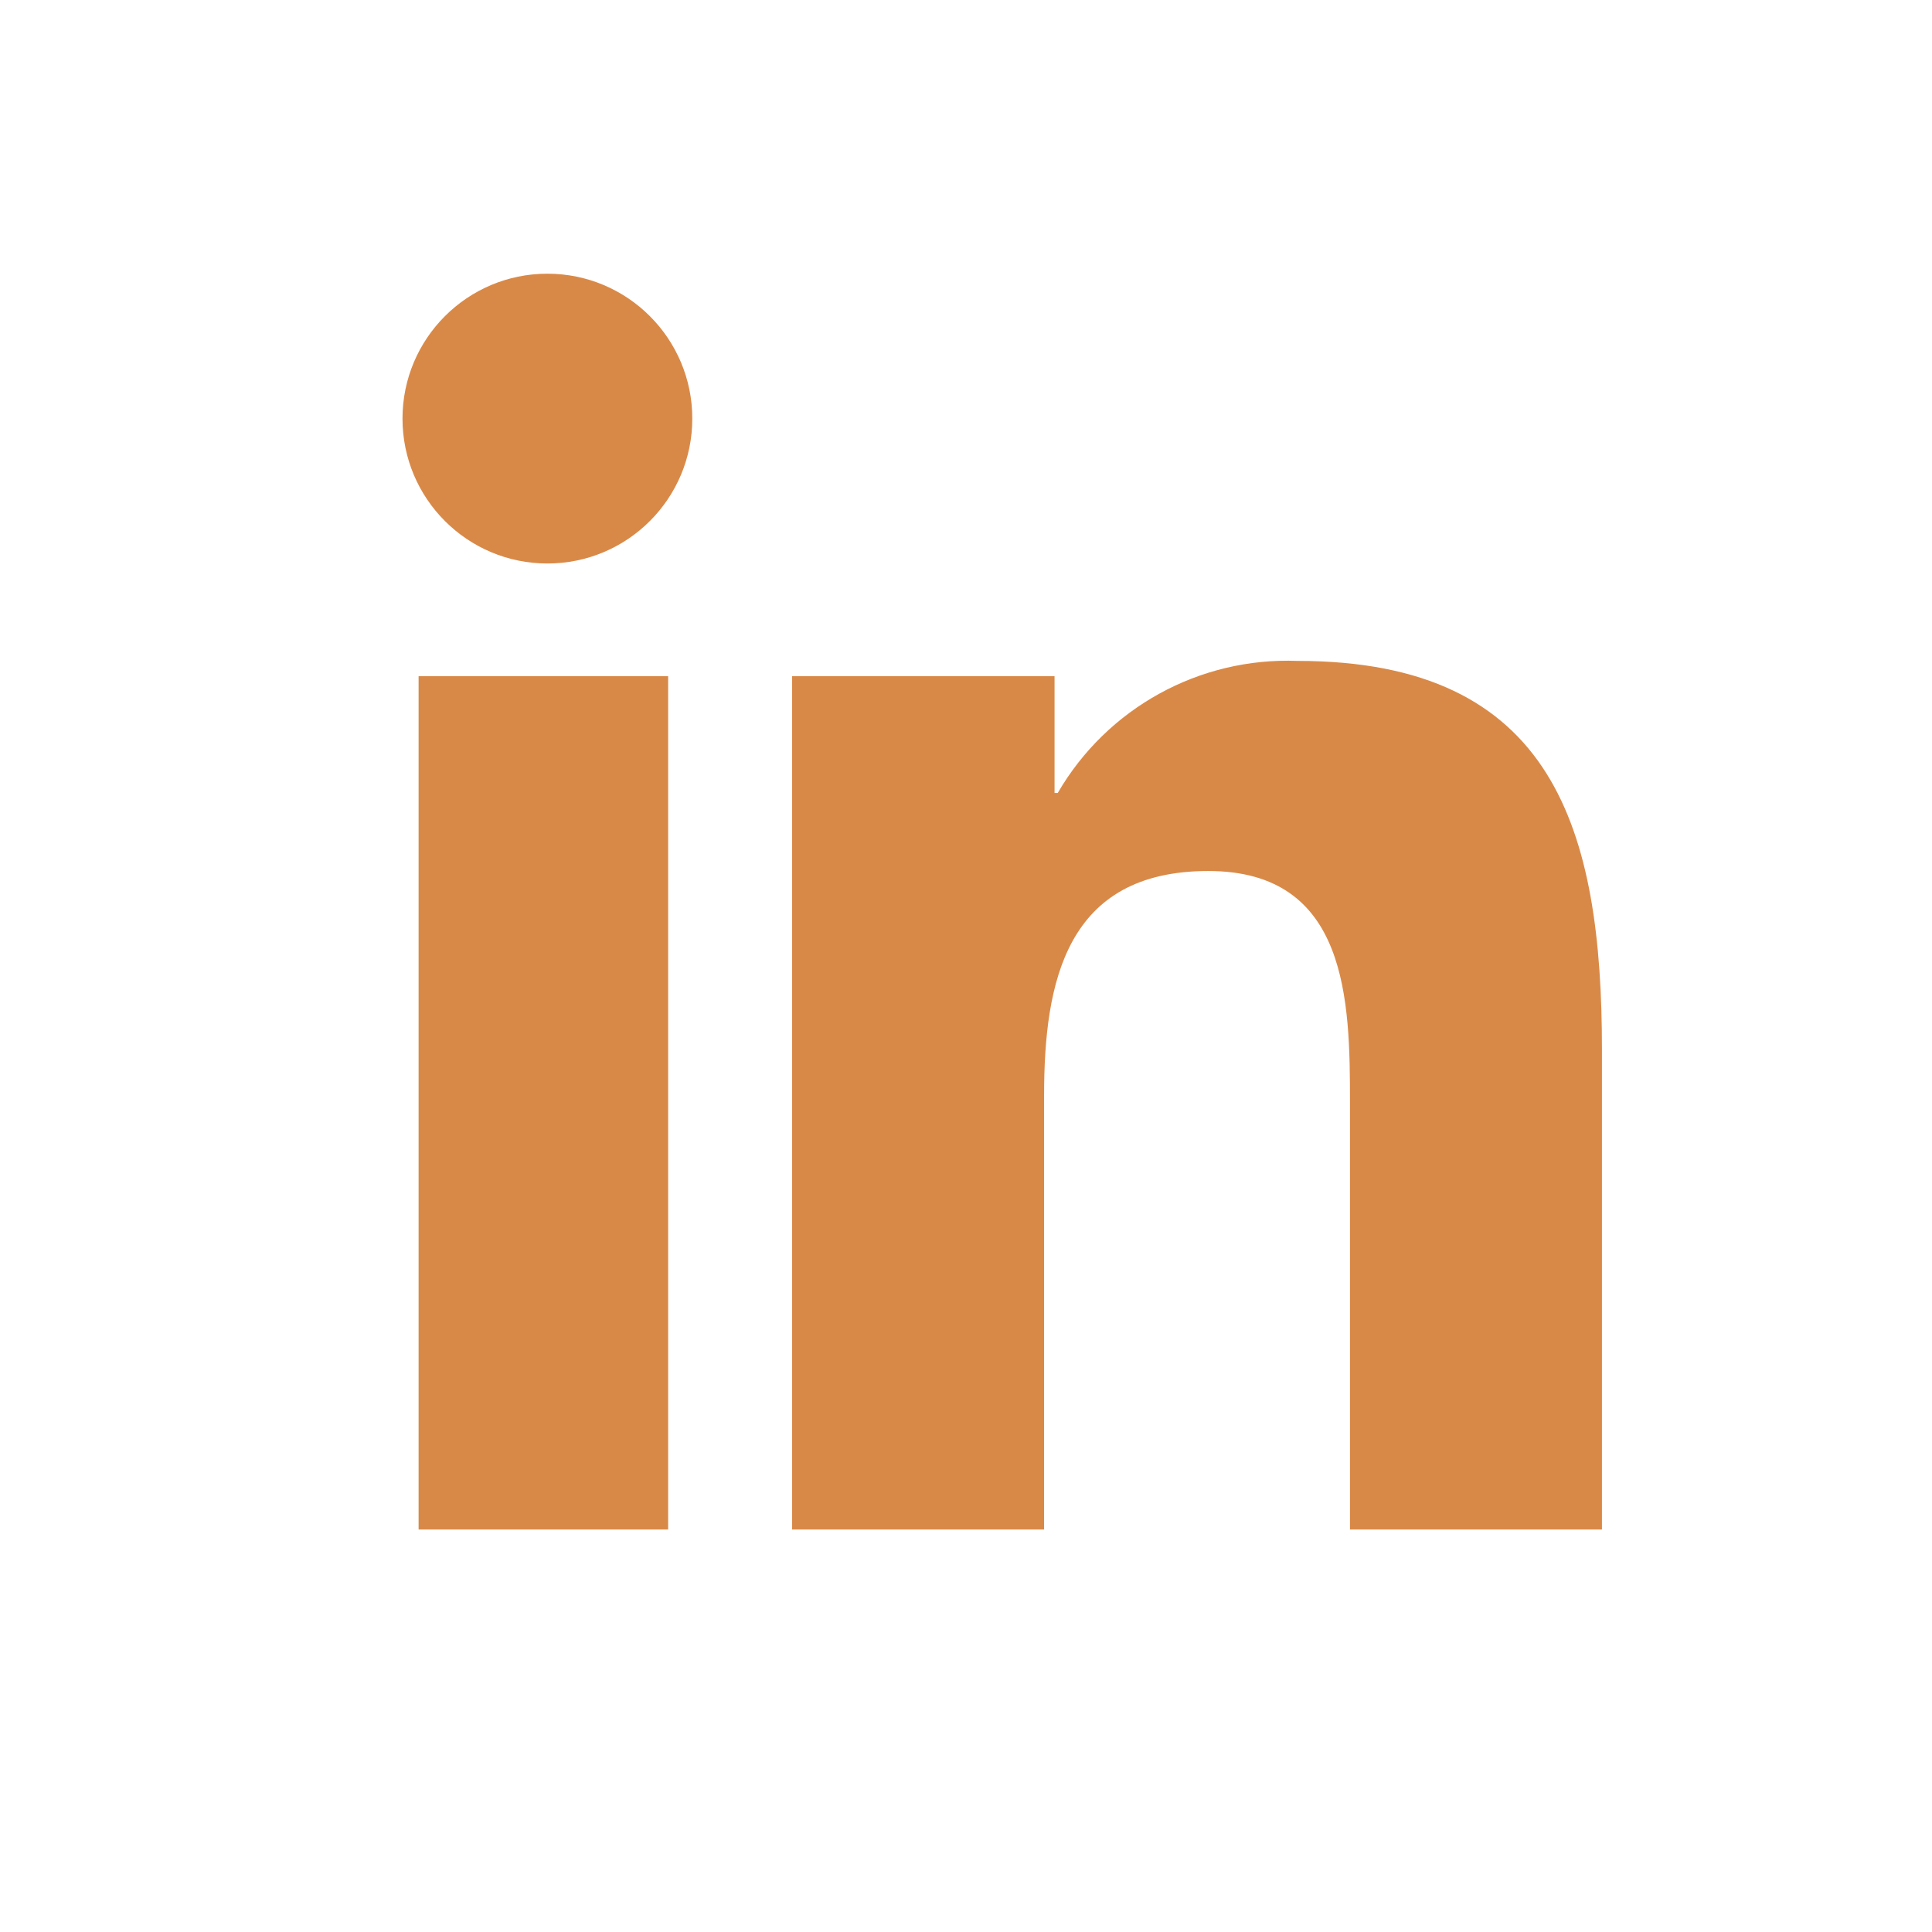
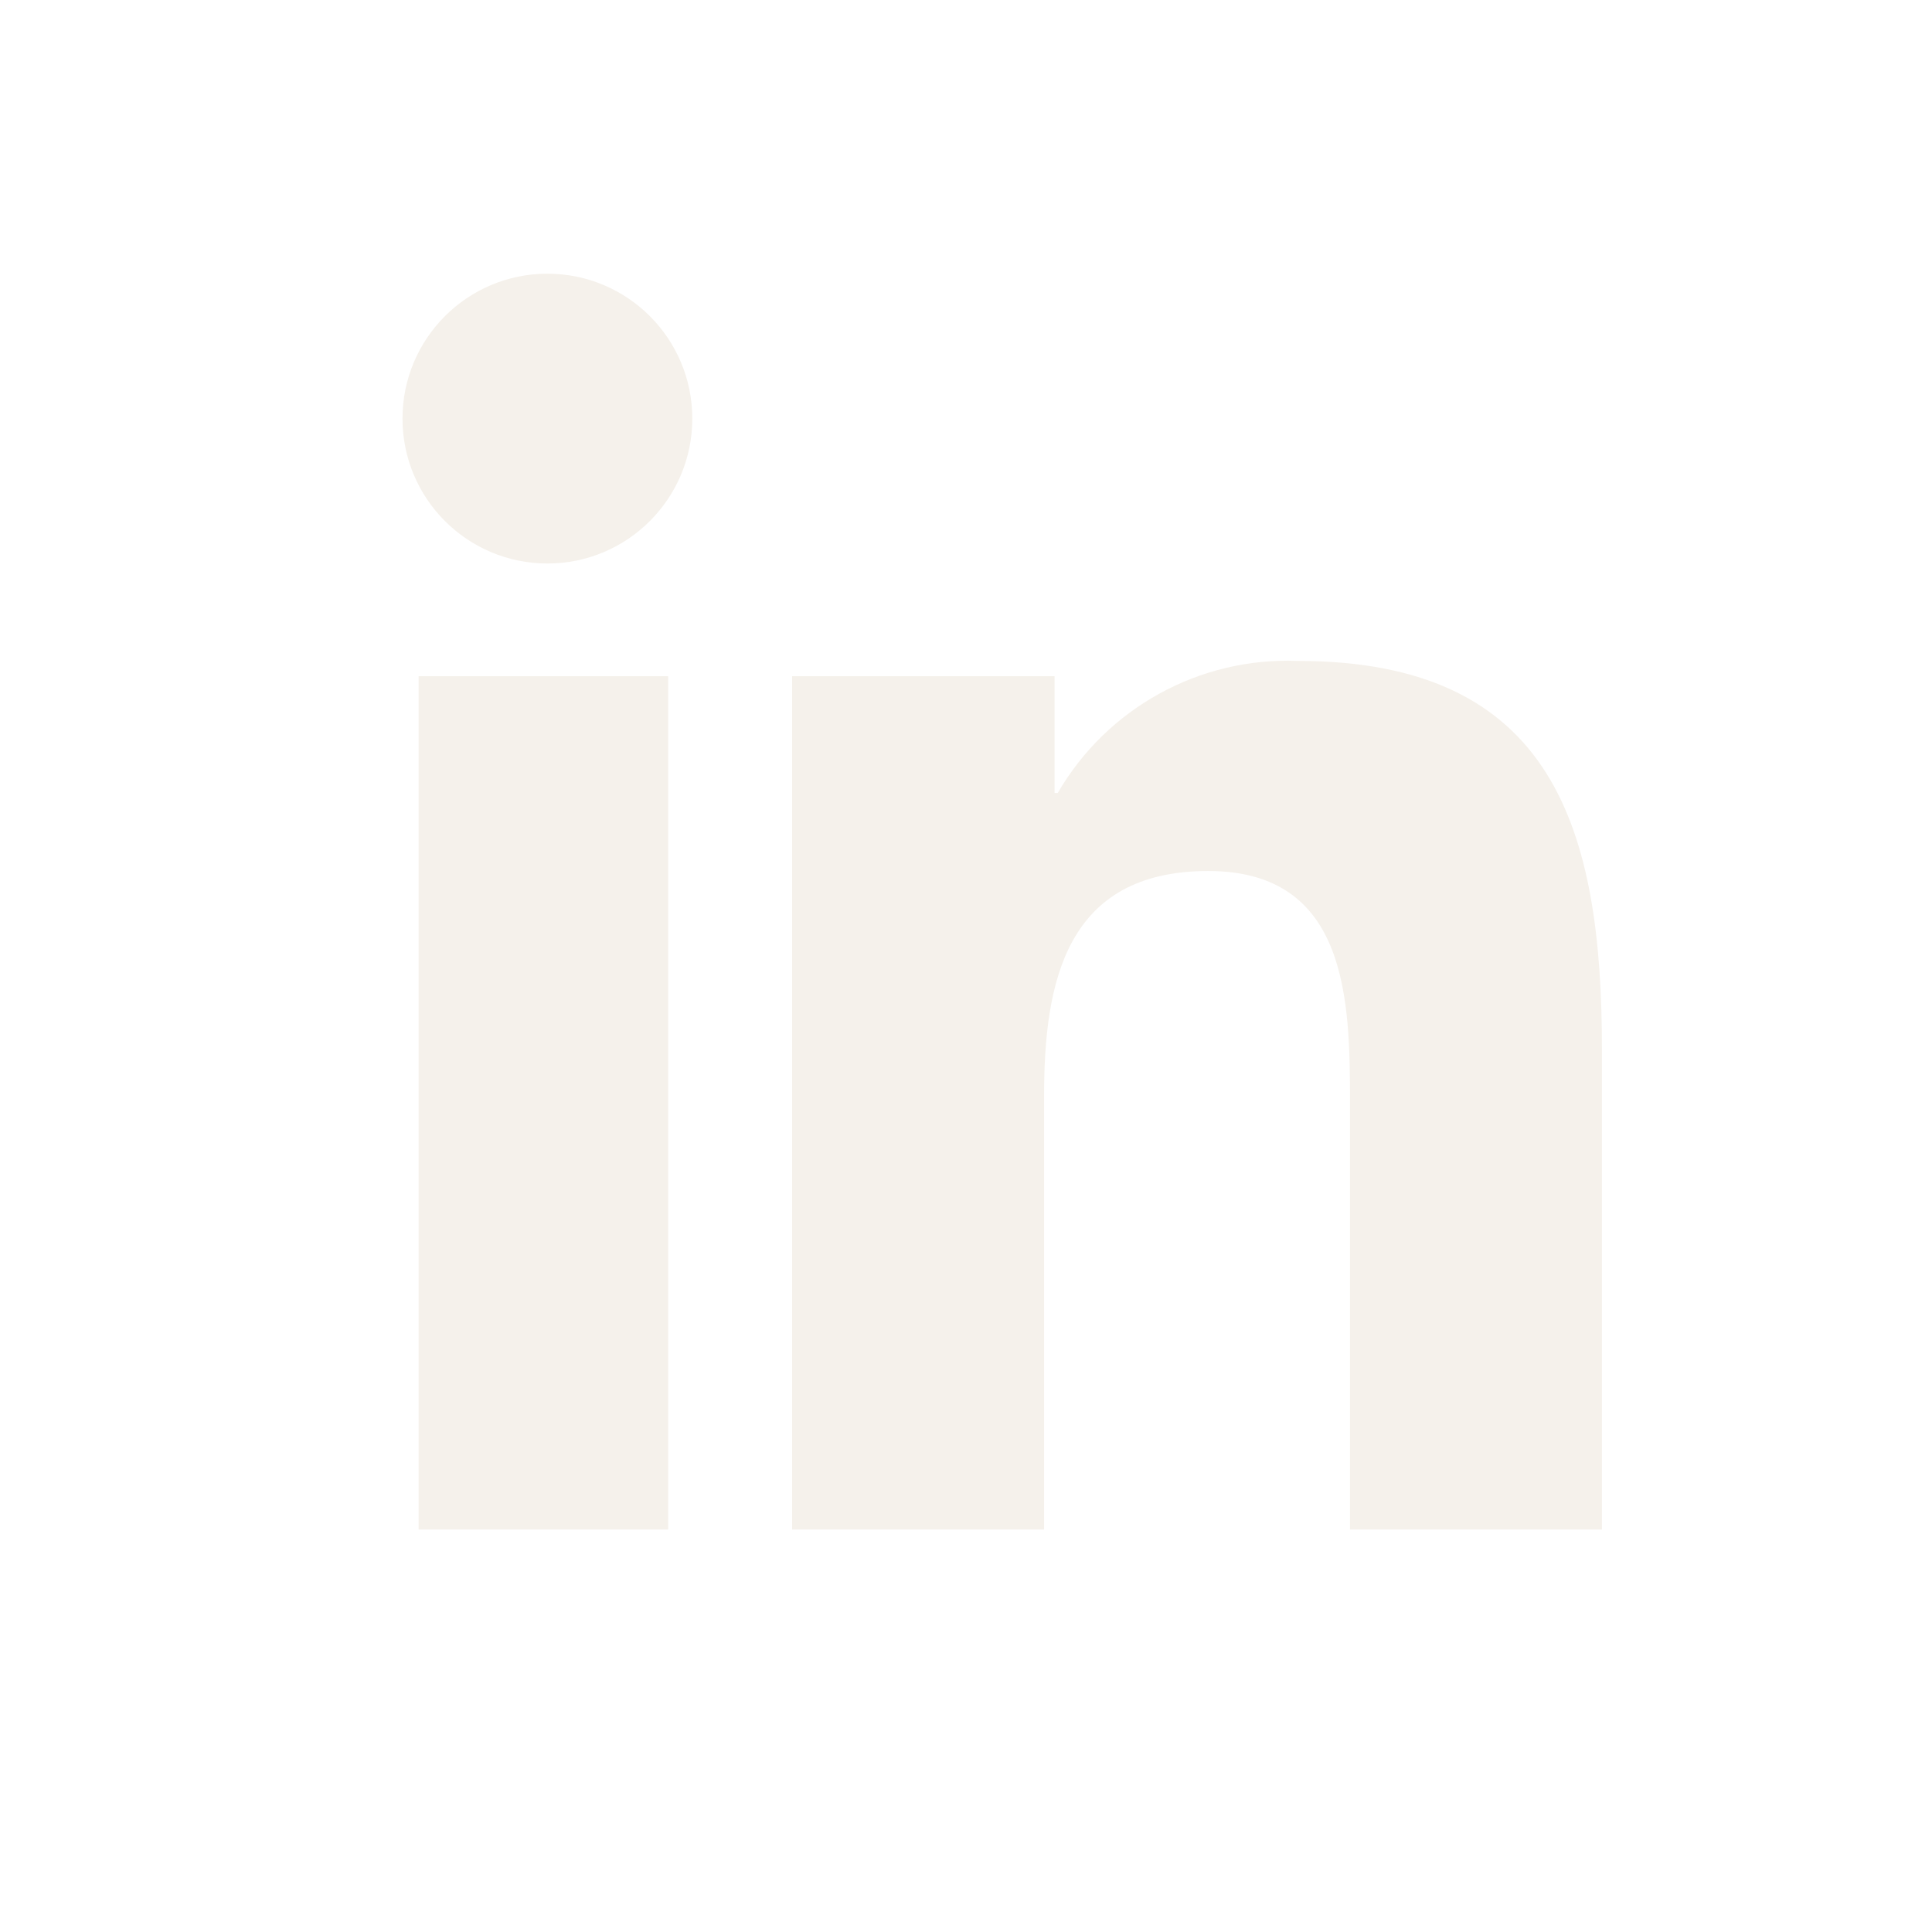
<svg xmlns="http://www.w3.org/2000/svg" width="24" height="24" viewBox="0 0 24 24" fill="none">
-   <path fill="#D98947" d="M5.2 8.4h3.1V19H5.2V8.4Zm1.6-5a1.8 1.8 0 1 1 0 3.6 1.8 1.8 0 0 1 0-3.6ZM10.1 8.4h3v1.45h.04a3.3 3.3 0 0 1 2.98-1.64c3.19 0 3.78 2.1 3.78 4.83V19h-3.13v-5.3c0-1.26-.02-2.88-1.76-2.88-1.77 0-2.04 1.38-2.04 2.79V19h-3.13V8.4Z" />
+   <path fill="#F5F1EB" d="M5.2 8.4h3.1V19H5.2V8.4Zm1.6-5a1.8 1.8 0 1 1 0 3.6 1.8 1.8 0 0 1 0-3.6ZM10.1 8.4h3v1.45h.04a3.3 3.3 0 0 1 2.98-1.64c3.19 0 3.78 2.1 3.78 4.83V19h-3.13v-5.3c0-1.26-.02-2.88-1.76-2.88-1.77 0-2.04 1.38-2.04 2.79V19h-3.13V8.4Z" />
</svg>
